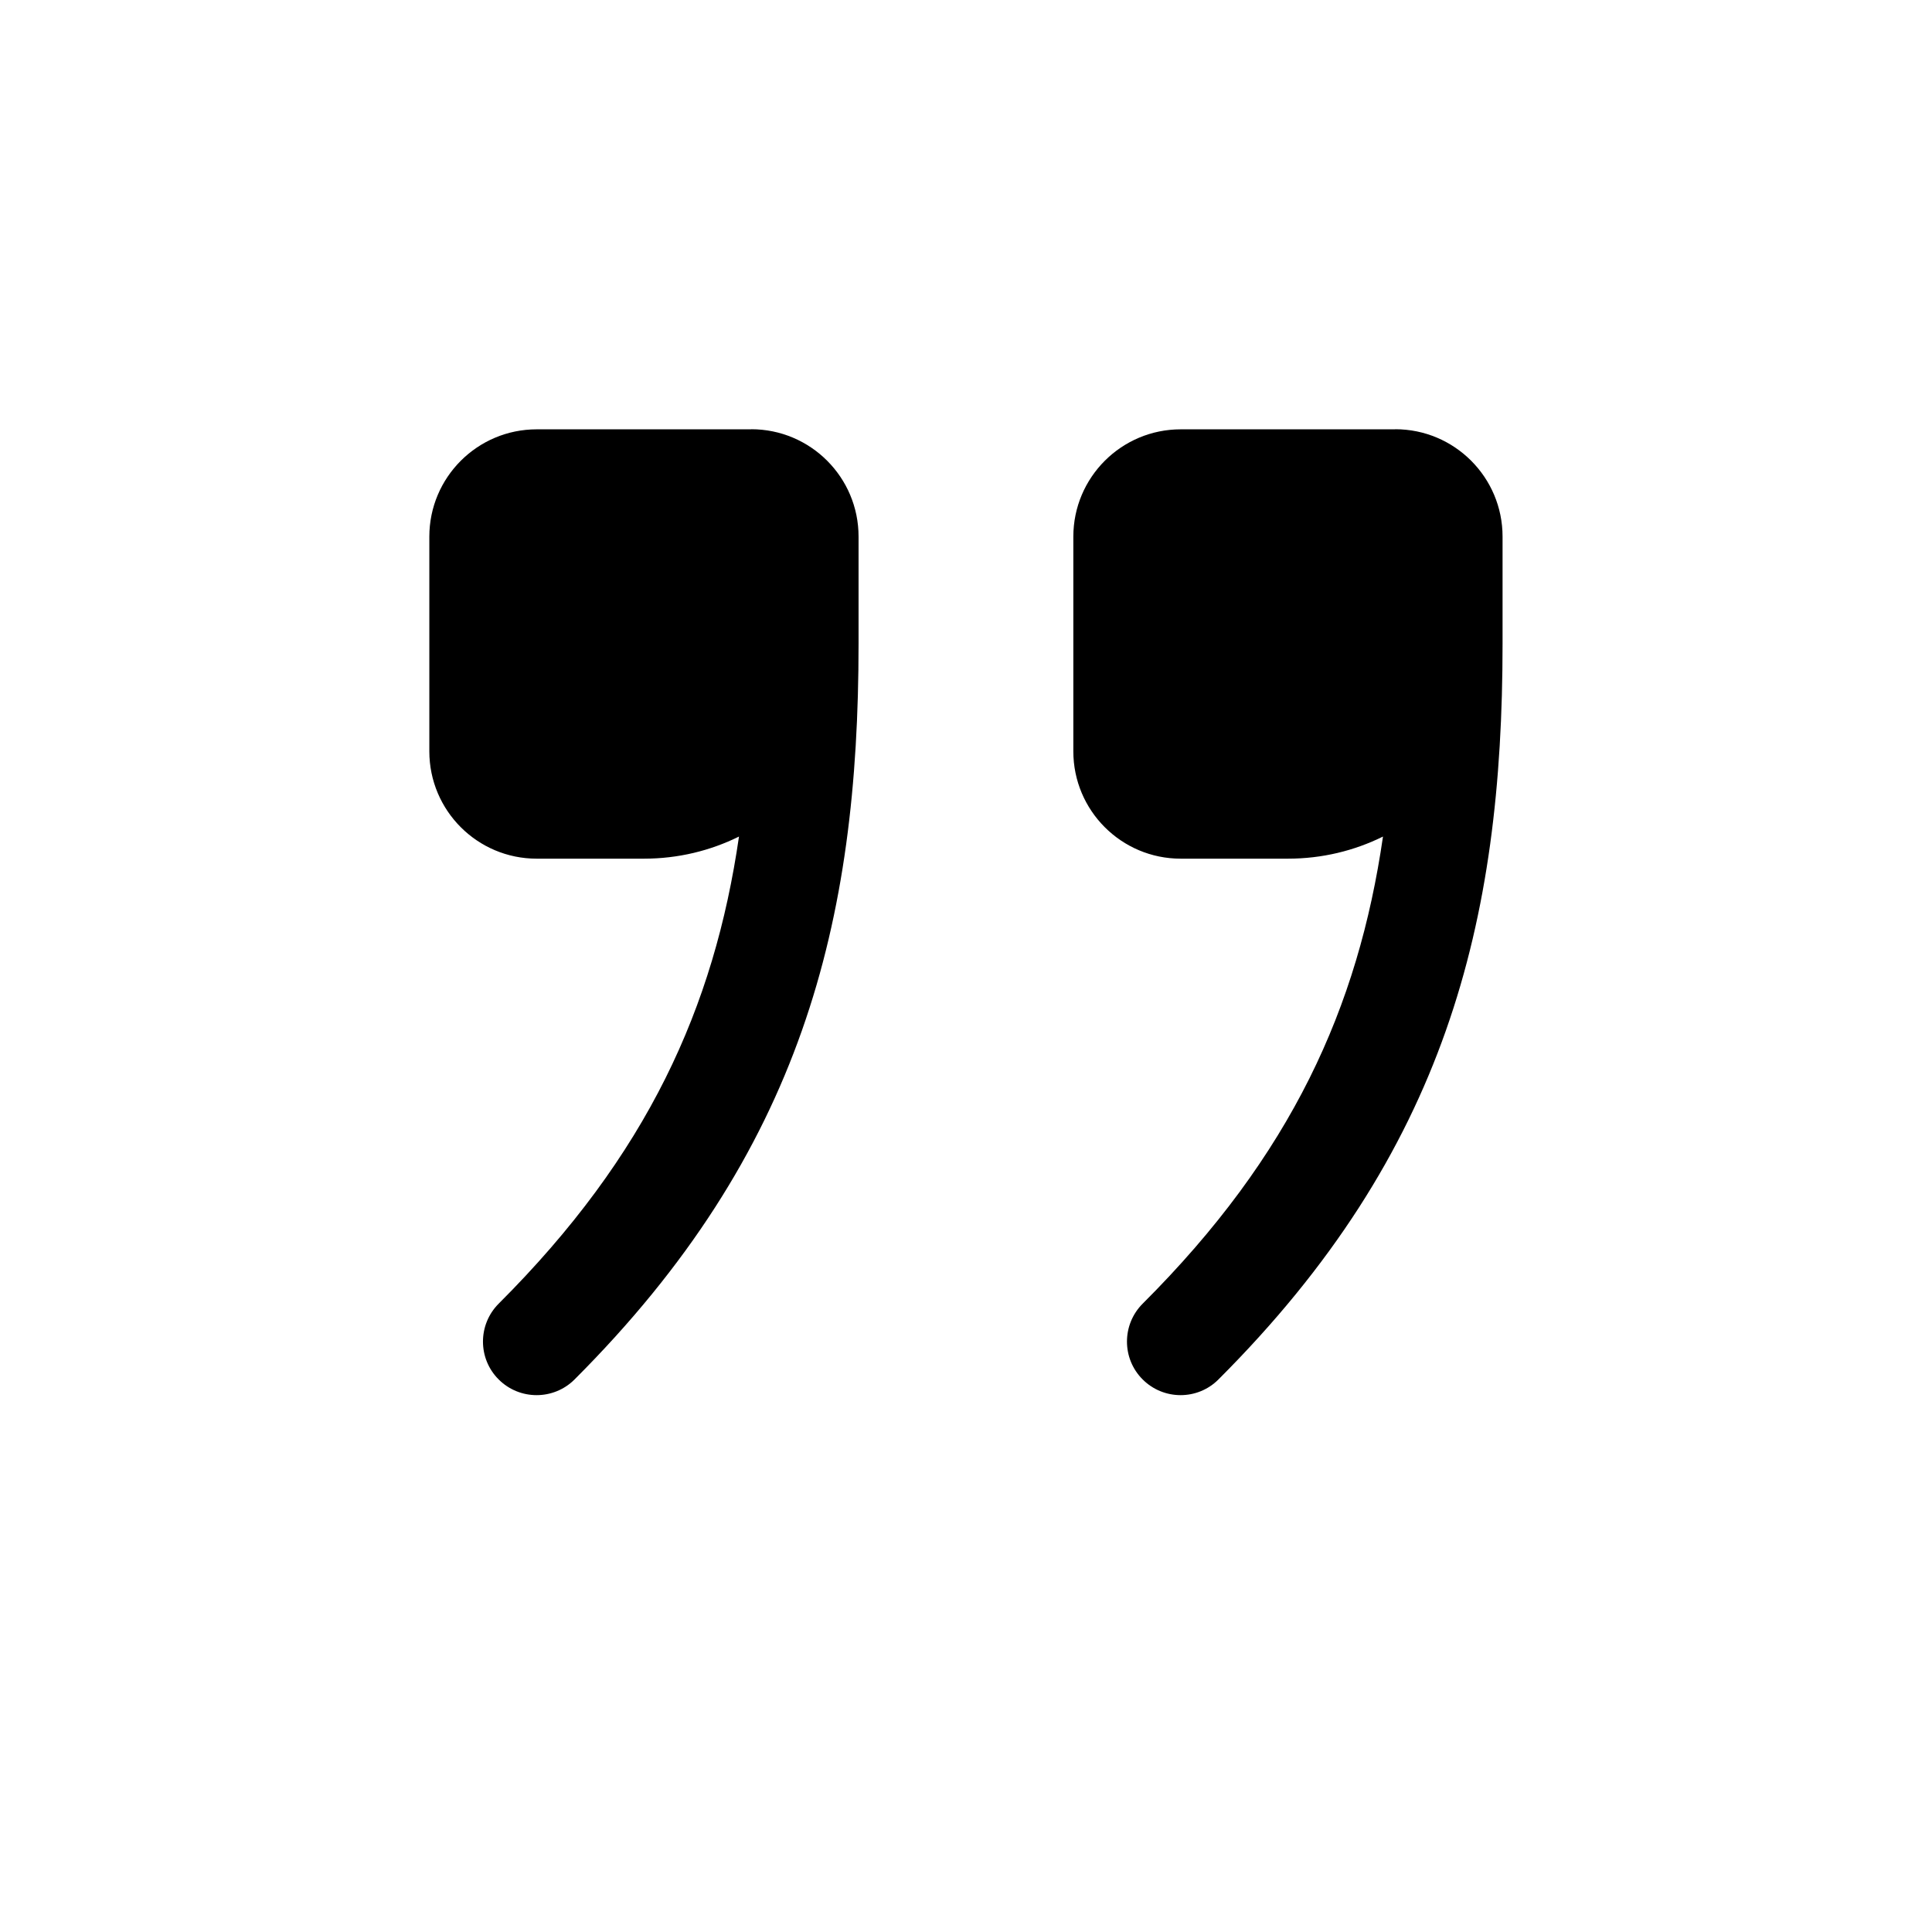
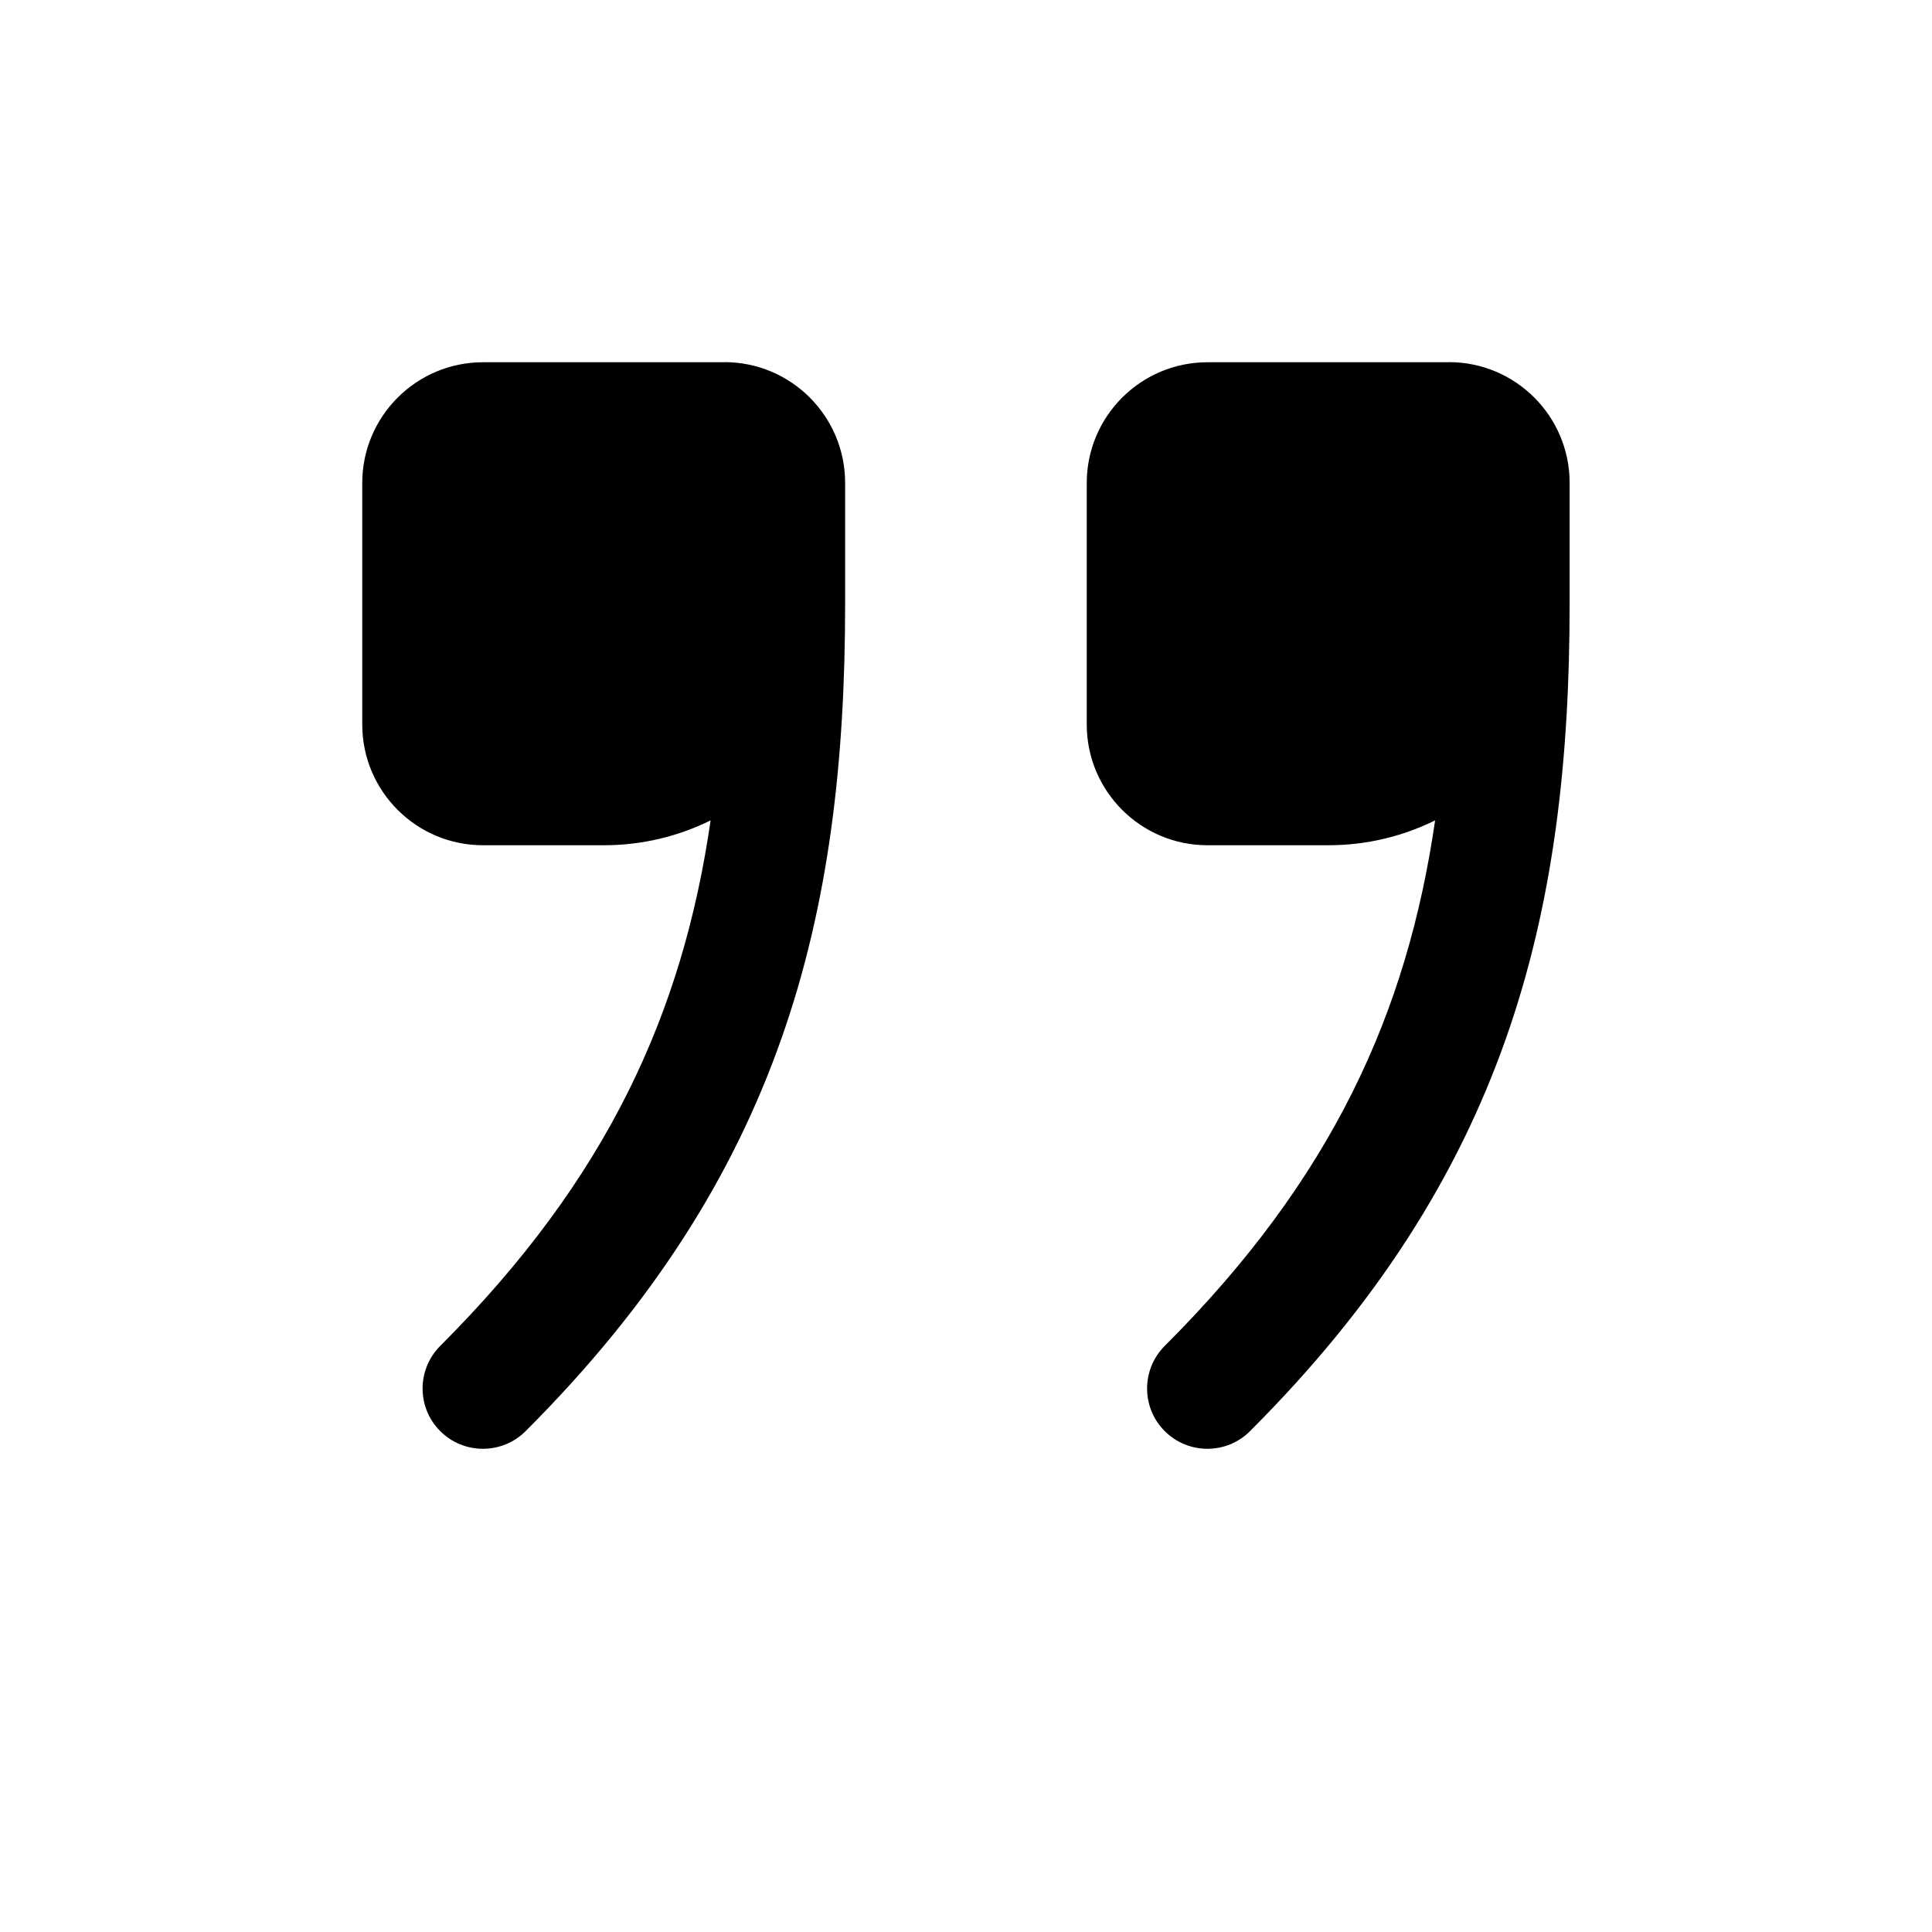
- <svg xmlns="http://www.w3.org/2000/svg" width="18" height="18" viewBox="0 0 18 18" fill="currentColor">
-   <path d="M6.999 3.999C7.551 3.999 7.999 4.447 7.999 4.999V5.999C7.999 8.591 7.472 10.733 5.353 12.852C5.158 13.047 4.841 13.047 4.646 12.852C4.451 12.658 4.451 12.341 4.646 12.146C6.033 10.761 6.654 9.386 6.885 7.794C6.618 7.926 6.318 8 6 8H5C4.448 8 4 7.552 4 7V5C4 4.448 4.448 4 5 4H7L6.999 3.999Z" />
-   <path d="M12.999 3.999C13.551 3.999 13.999 4.447 13.999 4.999V5.999C13.999 8.591 13.472 10.733 11.352 12.852C11.158 13.047 10.841 13.047 10.646 12.852C10.451 12.658 10.451 12.341 10.646 12.146C12.034 10.761 12.654 9.386 12.885 7.794C12.618 7.926 12.318 8 12 8H11C10.448 8 10 7.552 10 7V5C10 4.448 10.448 4 11 4H13L12.999 3.999Z" />
+ <svg xmlns="http://www.w3.org/2000/svg" width="16" height="16" viewBox="0 0 16 16" fill="currentColor">
+   <path d="M5.999 2.999C6.551 2.999 6.999 3.447 6.999 3.999V4.999C6.999 7.591 6.472 9.734 4.353 11.852C4.158 12.047 3.841 12.047 3.646 11.852C3.451 11.658 3.451 11.341 3.646 11.146C5.033 9.76 5.654 8.386 5.885 6.794C5.618 6.926 5.318 7 5 7H4C3.448 7 3 6.552 3 6V4C3 3.448 3.448 3 4 3H6L5.999 2.999Z" />
+   <path d="M11.999 2.999C12.551 2.999 12.999 3.447 12.999 3.999V4.999C12.999 7.591 12.472 9.734 10.352 11.852C10.158 12.047 9.841 12.047 9.646 11.852C9.451 11.658 9.451 11.341 9.646 11.146C11.034 9.76 11.654 8.386 11.885 6.794C11.618 6.926 11.318 7 11 7H10C9.448 7 9 6.552 9 6V4C9 3.448 9.448 3 10 3H12L11.999 2.999Z" />
</svg>
